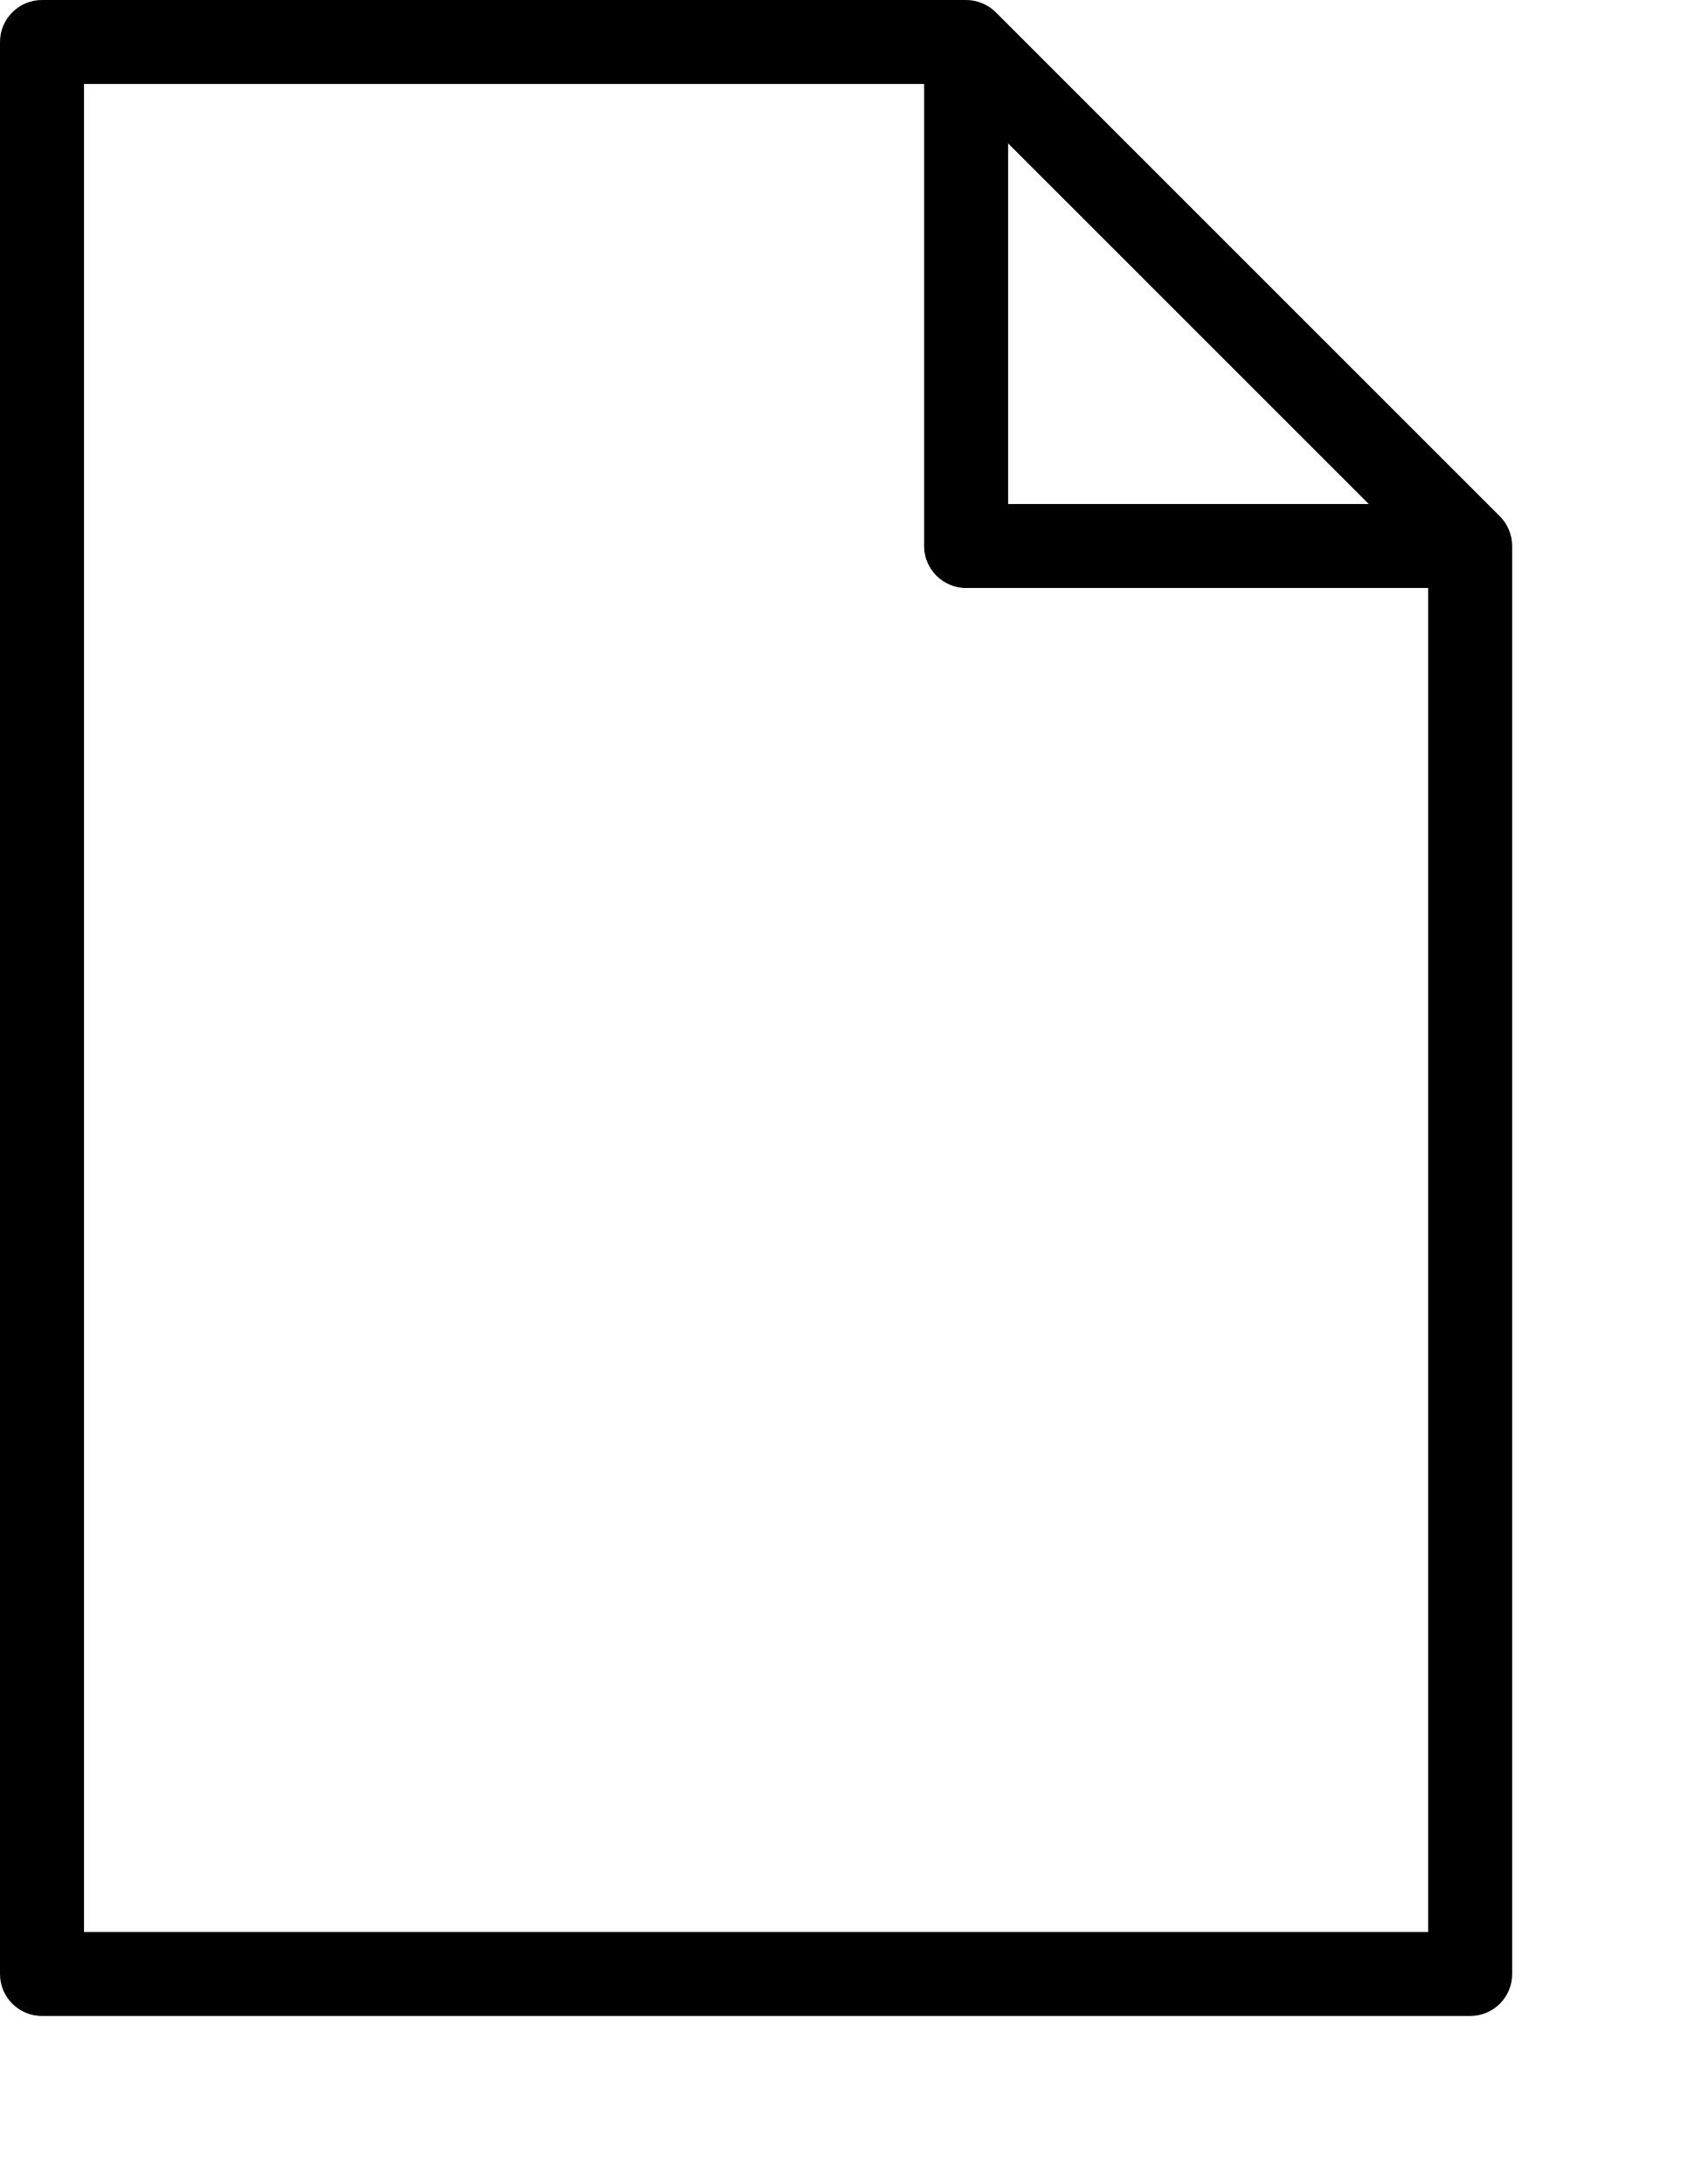
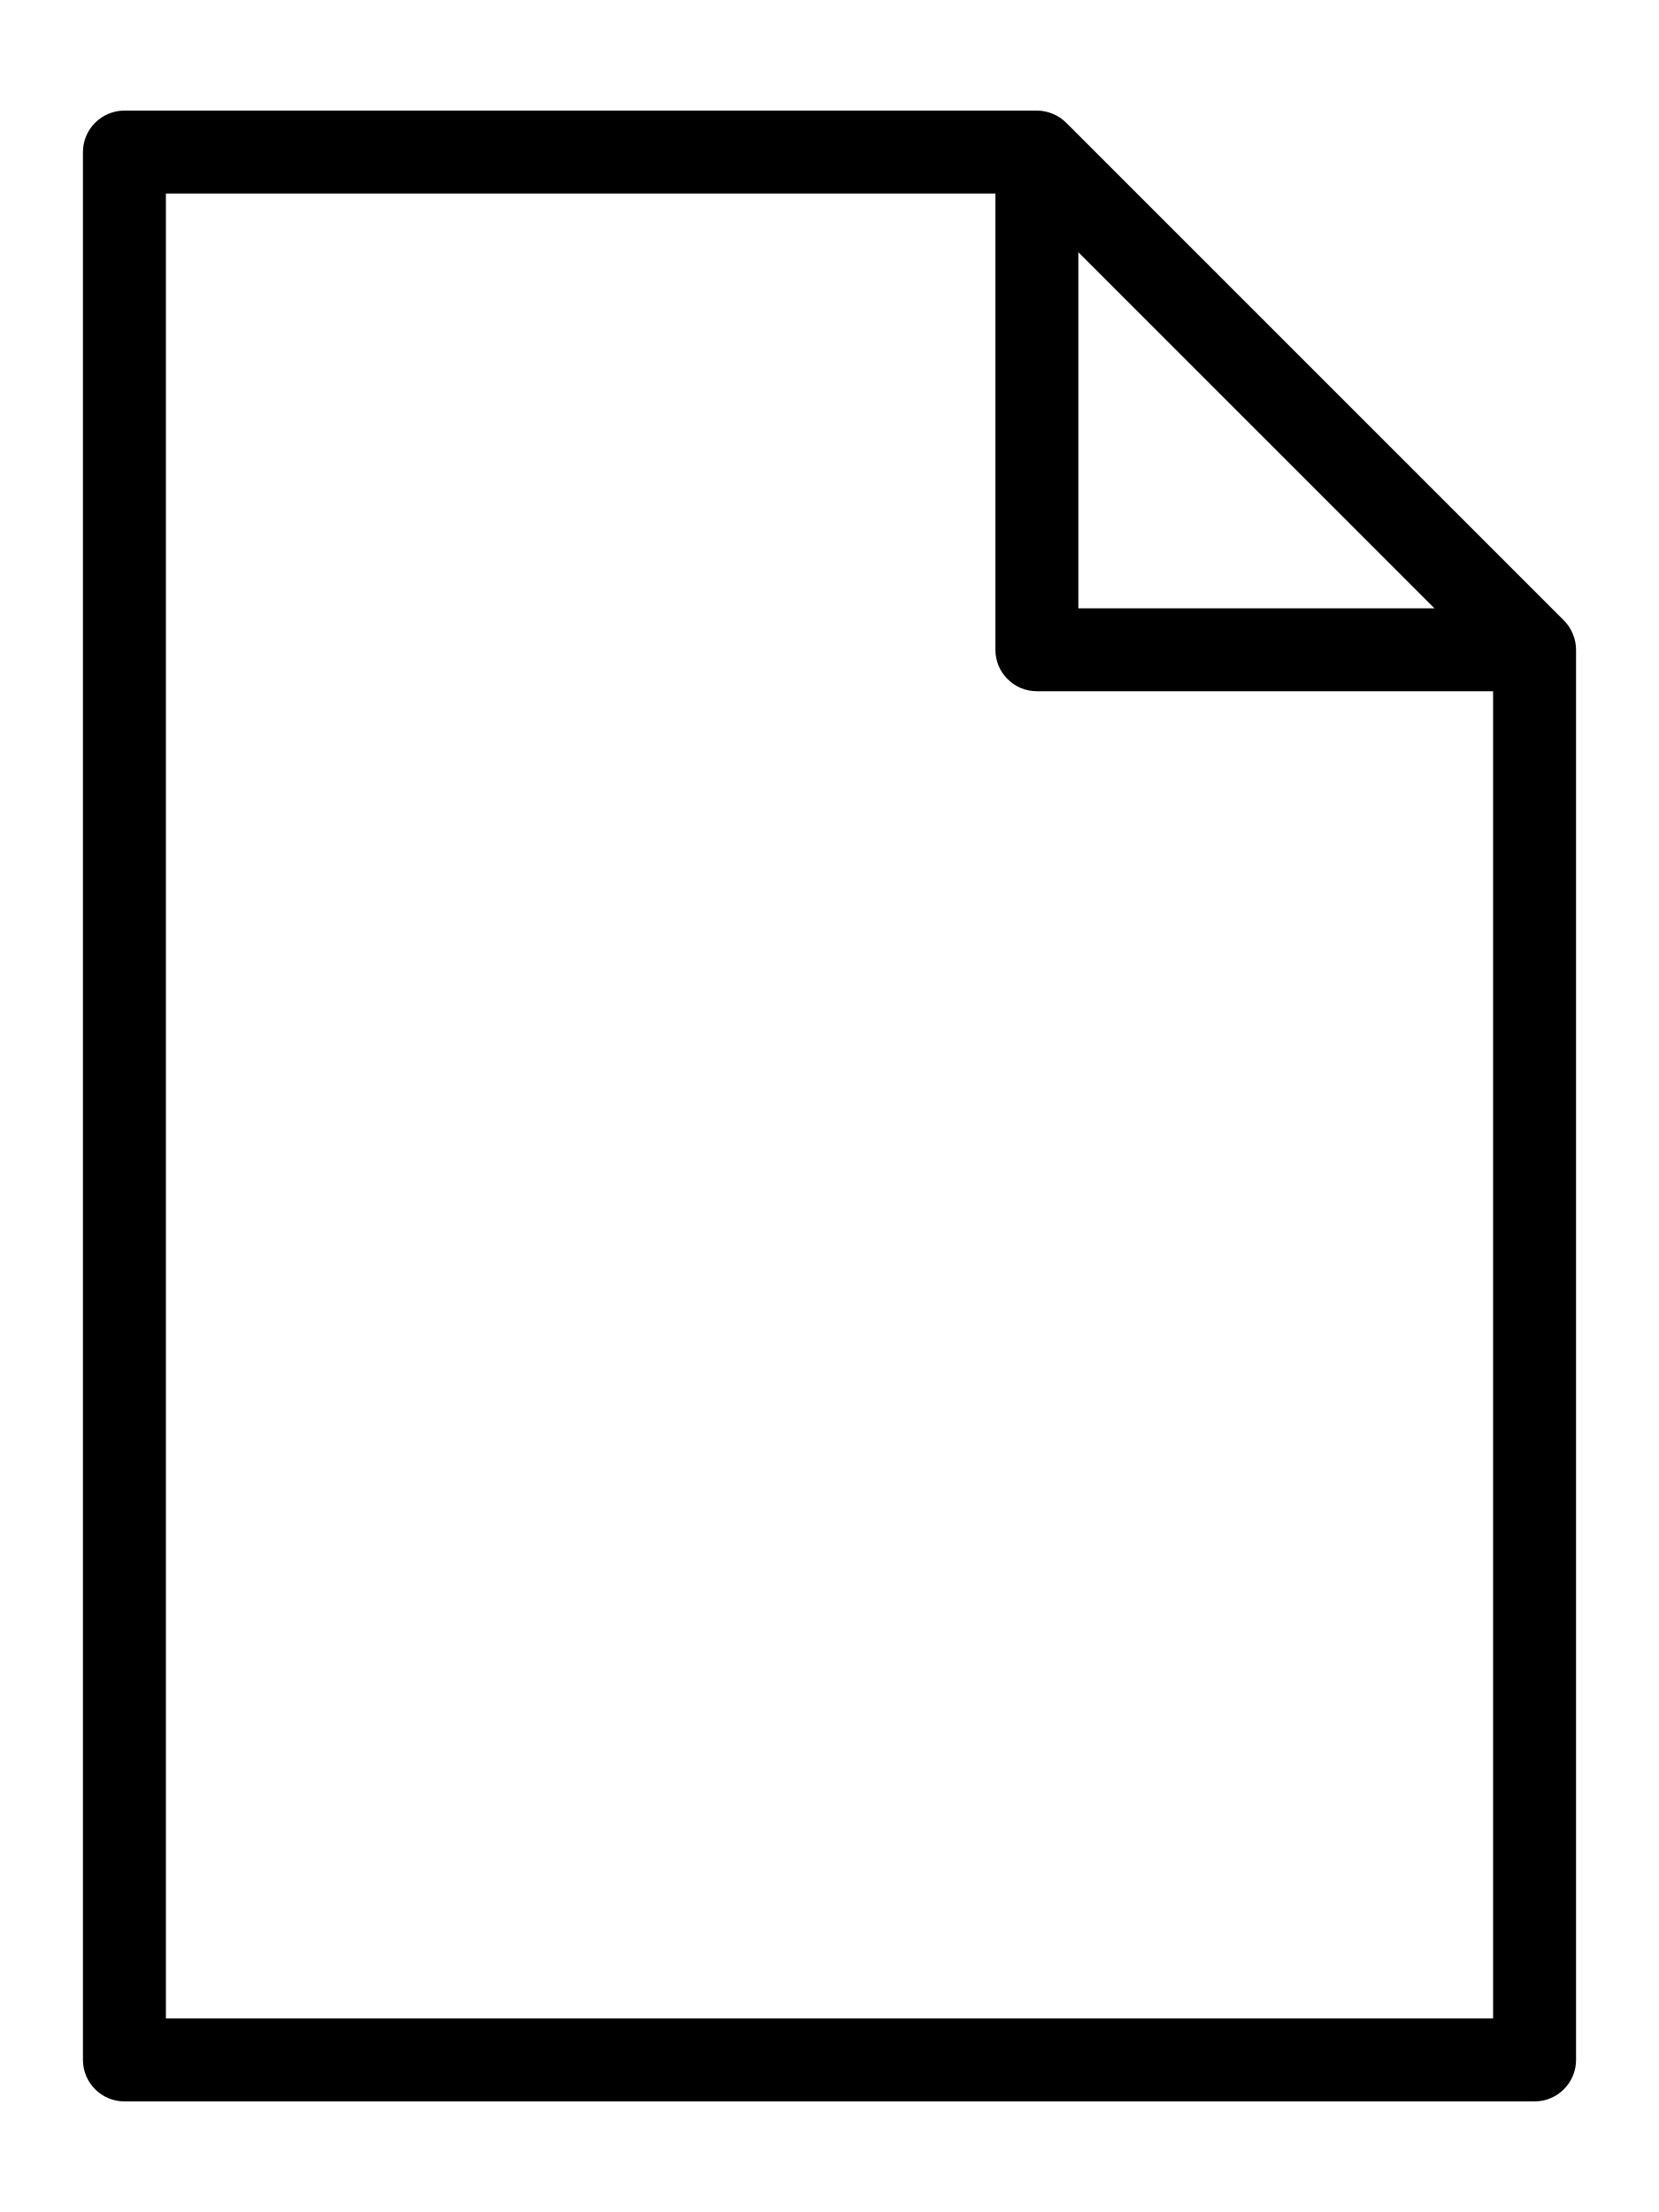
- <svg xmlns="http://www.w3.org/2000/svg" width="20px" height="26px" viewBox="0 0 20 26" version="1.1">
+ <svg xmlns="http://www.w3.org/2000/svg" width="18px" height="24px" viewBox="0 0 20 26" version="1.1">
  <defs />
  <g id="Page-1" stroke="none" stroke-width="1" fill="none" fill-rule="evenodd">
    <g id="ikoner" transform="translate(-230, -380)" fill="#000000">
-       <g id="file-new-1" transform="translate(230, 380)">
+       <g id="file-new-1" transform="translate(231, 381)">
        <g id="Outline_Version">
          <path d="M17.961,6.308 C17.936,6.247 17.899,6.192 17.853,6.146 L11.854,0.147 C11.808,0.101 11.753,0.064 11.692,0.039 C11.632,0.014 11.567,0 11.5,0 L0.5,0 C0.224,0 0,0.224 0,0.5 L0,23.5 C0,23.776 0.224,24 0.5,24 L17.5,24 C17.776,24 18,23.776 18,23.5 L18,6.5 C18,6.433 17.986,6.368 17.961,6.308 L17.961,6.308 Z M12,1.707 L16.293,6 L12,6 L12,1.707 L12,1.707 Z M1,23 L1,1 L11,1 L11,6.5 C11,6.776 11.224,7 11.5,7 L17,7 L17,23 L1,23 L1,23 Z" id="Shape" />
        </g>
      </g>
    </g>
  </g>
</svg>
